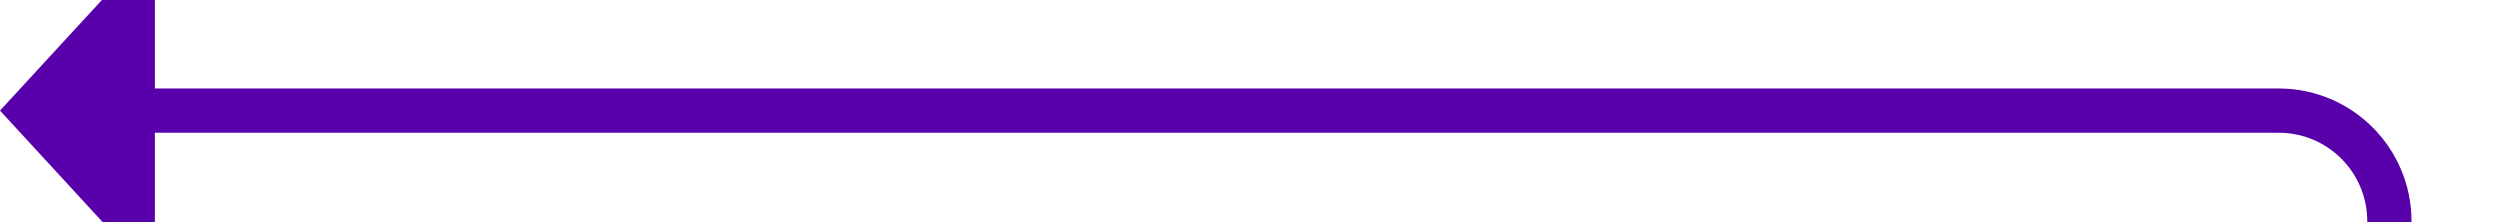
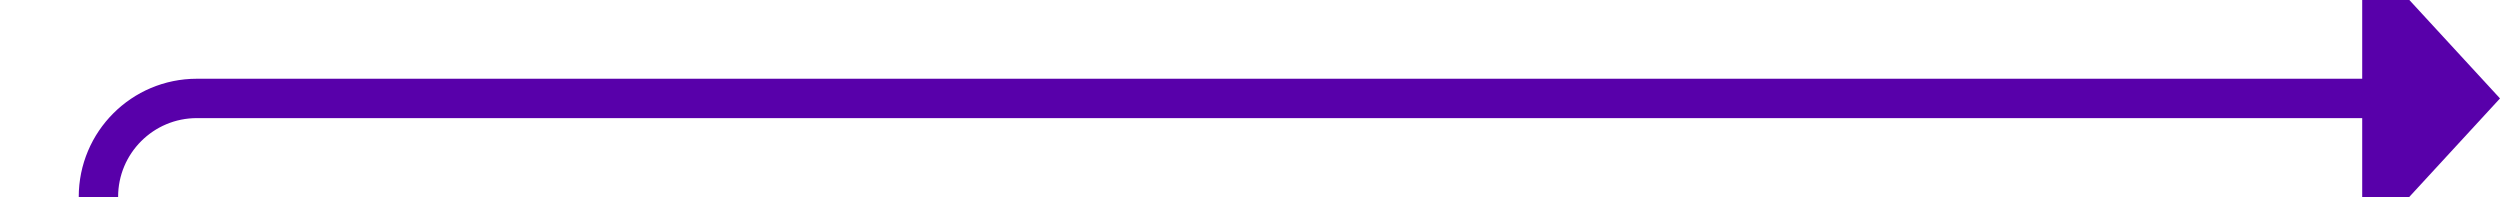
- <svg xmlns="http://www.w3.org/2000/svg" version="1.1" width="113px" height="10px" preserveAspectRatio="xMinYMid meet" viewBox="214 6411 113 8">
-   <path d="M 428 6541  L 327 6541  A 5 5 0 0 1 322 6536 L 322 6420  A 5 5 0 0 0 317 6415 L 220 6415  " stroke-width="2" stroke-dasharray="0" stroke="rgba(88, 0, 170, 1)" fill="none" class="stroke" />
-   <path d="M 426.5 6537.5  A 3.5 3.5 0 0 0 423 6541 A 3.5 3.5 0 0 0 426.5 6544.5 A 3.5 3.5 0 0 0 430 6541 A 3.5 3.5 0 0 0 426.5 6537.5 Z M 221 6407.4  L 214 6415  L 221 6422.6  L 221 6407.4  Z " fill-rule="nonzero" fill="rgba(88, 0, 170, 1)" stroke="none" class="fill" />
+ <svg xmlns="http://www.w3.org/2000/svg" version="1.1" width="127px" height="10px" preserveAspectRatio="xMinYMid meet" viewBox="686 5727 127 8">
+   <path d="M 572 5754  L 686 5754  A 5 5 0 0 0 691 5749 L 691 5736  A 5 5 0 0 1 696 5731 L 807 5731  " stroke-width="2" stroke-dasharray="0" stroke="rgba(88, 0, 170, 1)" fill="none" class="stroke" />
+   <path d="M 573.5 5750.5  A 3.5 3.5 0 0 0 570 5754 A 3.5 3.5 0 0 0 573.5 5757.5 A 3.5 3.5 0 0 0 577 5754 A 3.5 3.5 0 0 0 573.5 5750.5 Z M 806 5738.6  L 813 5731  L 806 5723.4  L 806 5738.6  Z " fill-rule="nonzero" fill="rgba(88, 0, 170, 1)" stroke="none" class="fill" />
</svg>
